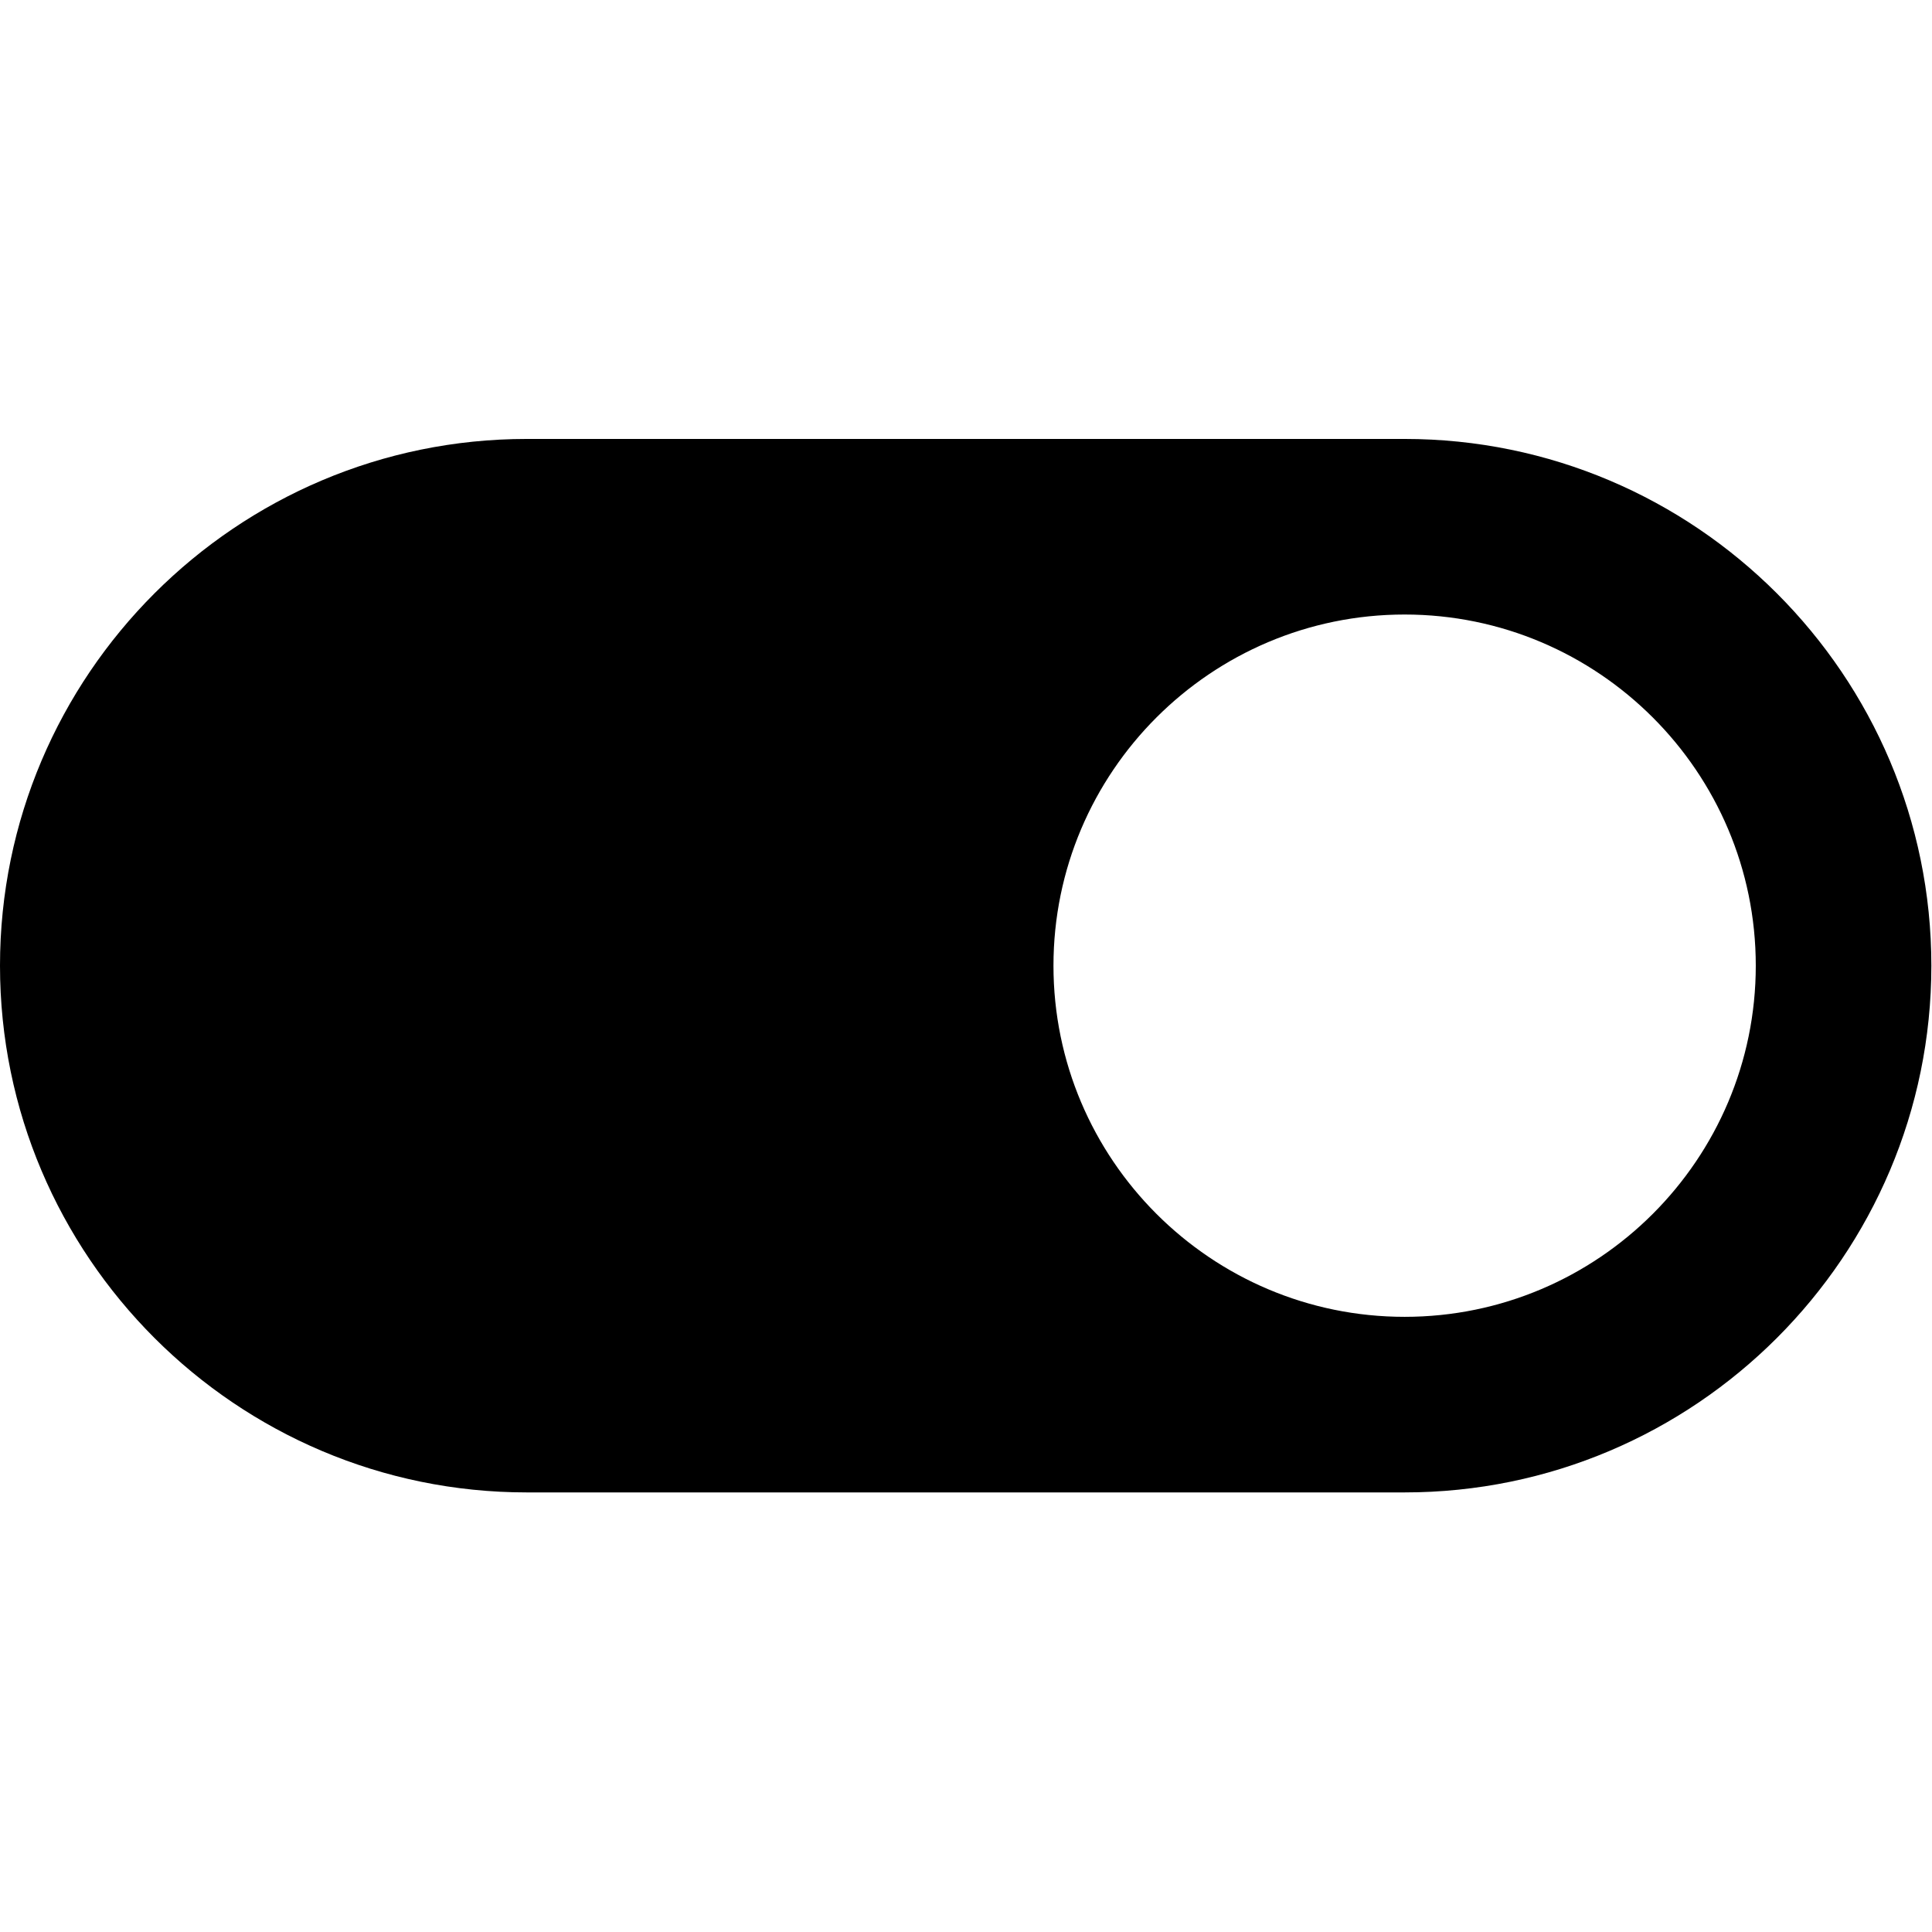
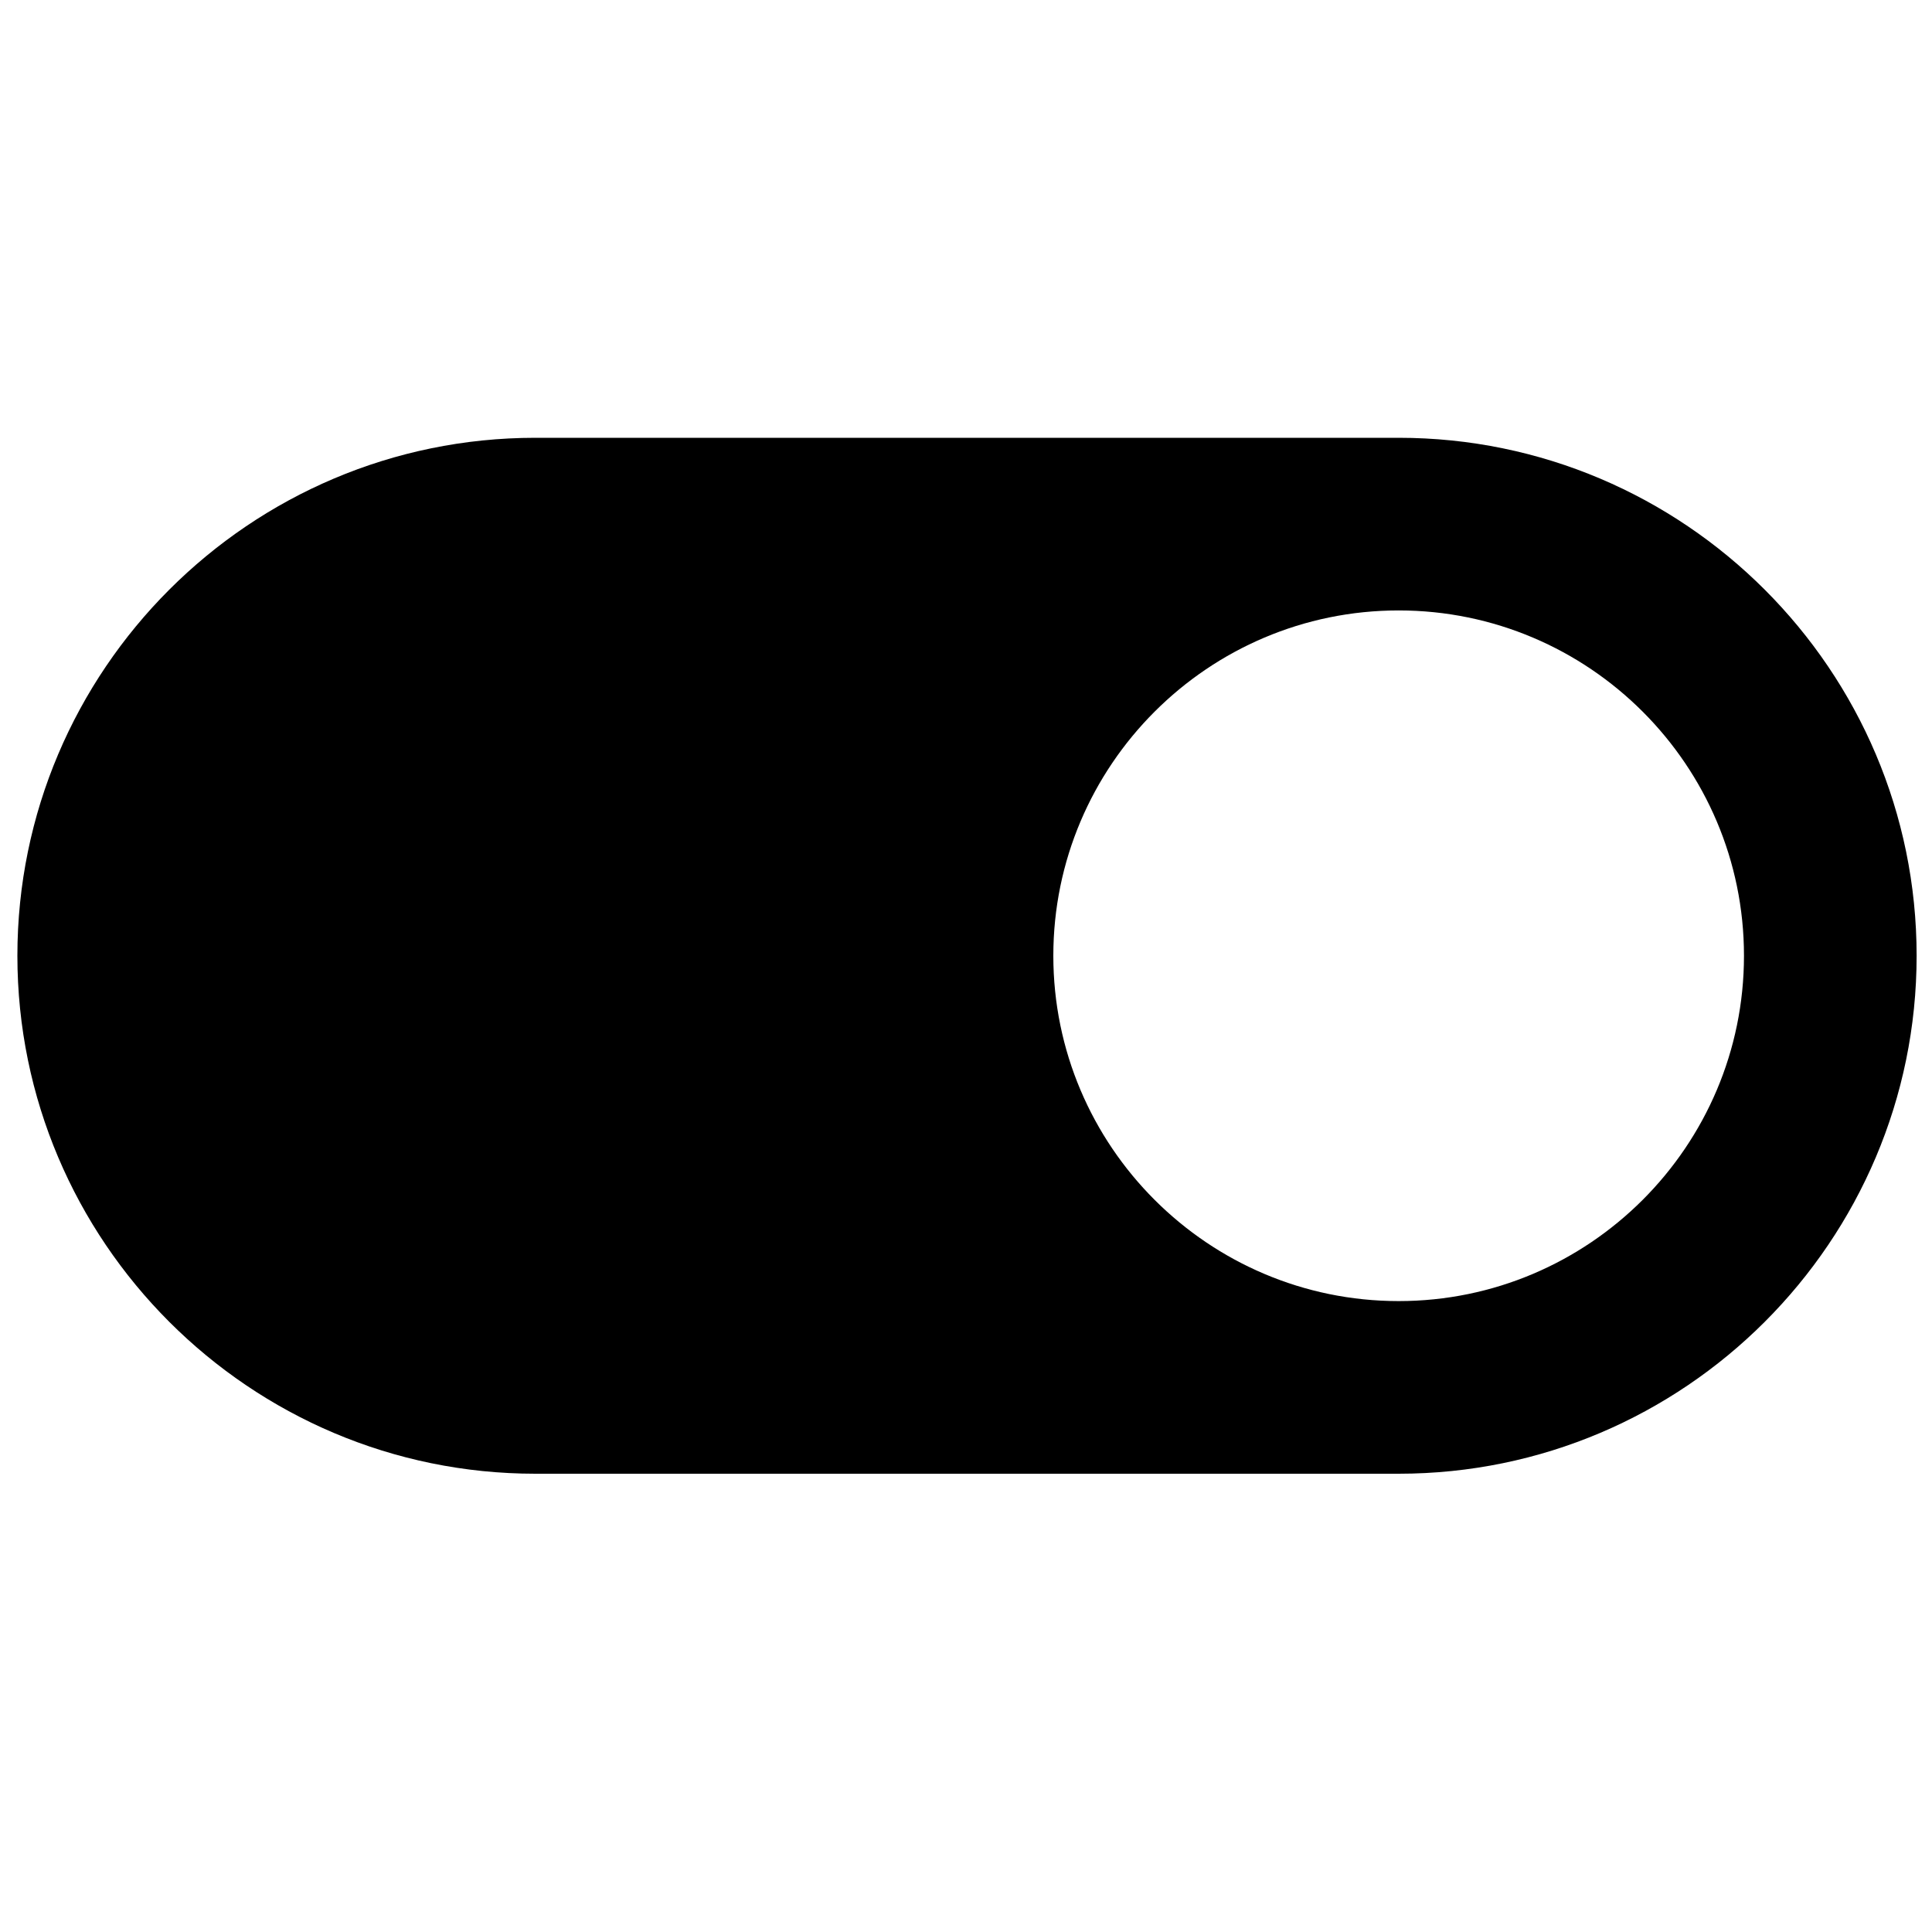
- <svg xmlns="http://www.w3.org/2000/svg" fill="#000000" height="512" width="512" version="1.1" id="Layer_1" viewBox="0 0 330.11 330.11" xml:space="preserve">
+ <svg xmlns="http://www.w3.org/2000/svg" fill="#000000" height="50" width="50" version="1.1" id="Layer_1" viewBox="0 0 50 50" xml:space="preserve">
  <defs id="defs6" />
-   <path id="XMLID_2_" d="M 240,75 H 90 c -49.626,0 -90,40.374 -90,90 0,49.626 40.374,90 90,90 h 150 c 49.626,0 90,-40.374 90,-90 0,-49.626 -40.374,-90 -90,-90 z m 0,150 c -33.084,0 -60,-26.916 -60,-60 0,-33.084 26.916,-60 60,-60 33.084,0 60,26.916 60,60 0,33.084 -26.916,60 -60,60 z" />
+   <path id="XMLID_2_" d="M 36.197,11.33 H 13.855 c -7.392,0 -13.405,6.014 -13.405,13.405 0,7.392 6.014,13.405 13.405,13.405 h 22.342 c 7.392,0 13.405,-6.014 13.405,-13.405 0,-7.392 -6.014,-13.405 -13.405,-13.405 z m 0,22.342 c -4.928,0 -8.937,-4.009 -8.937,-8.937 0,-4.928 4.009,-8.937 8.937,-8.937 4.928,0 8.937,4.009 8.937,8.937 0,4.928 -4.009,8.937 -8.937,8.937 z" style="stroke-width:0.149" />
</svg>
